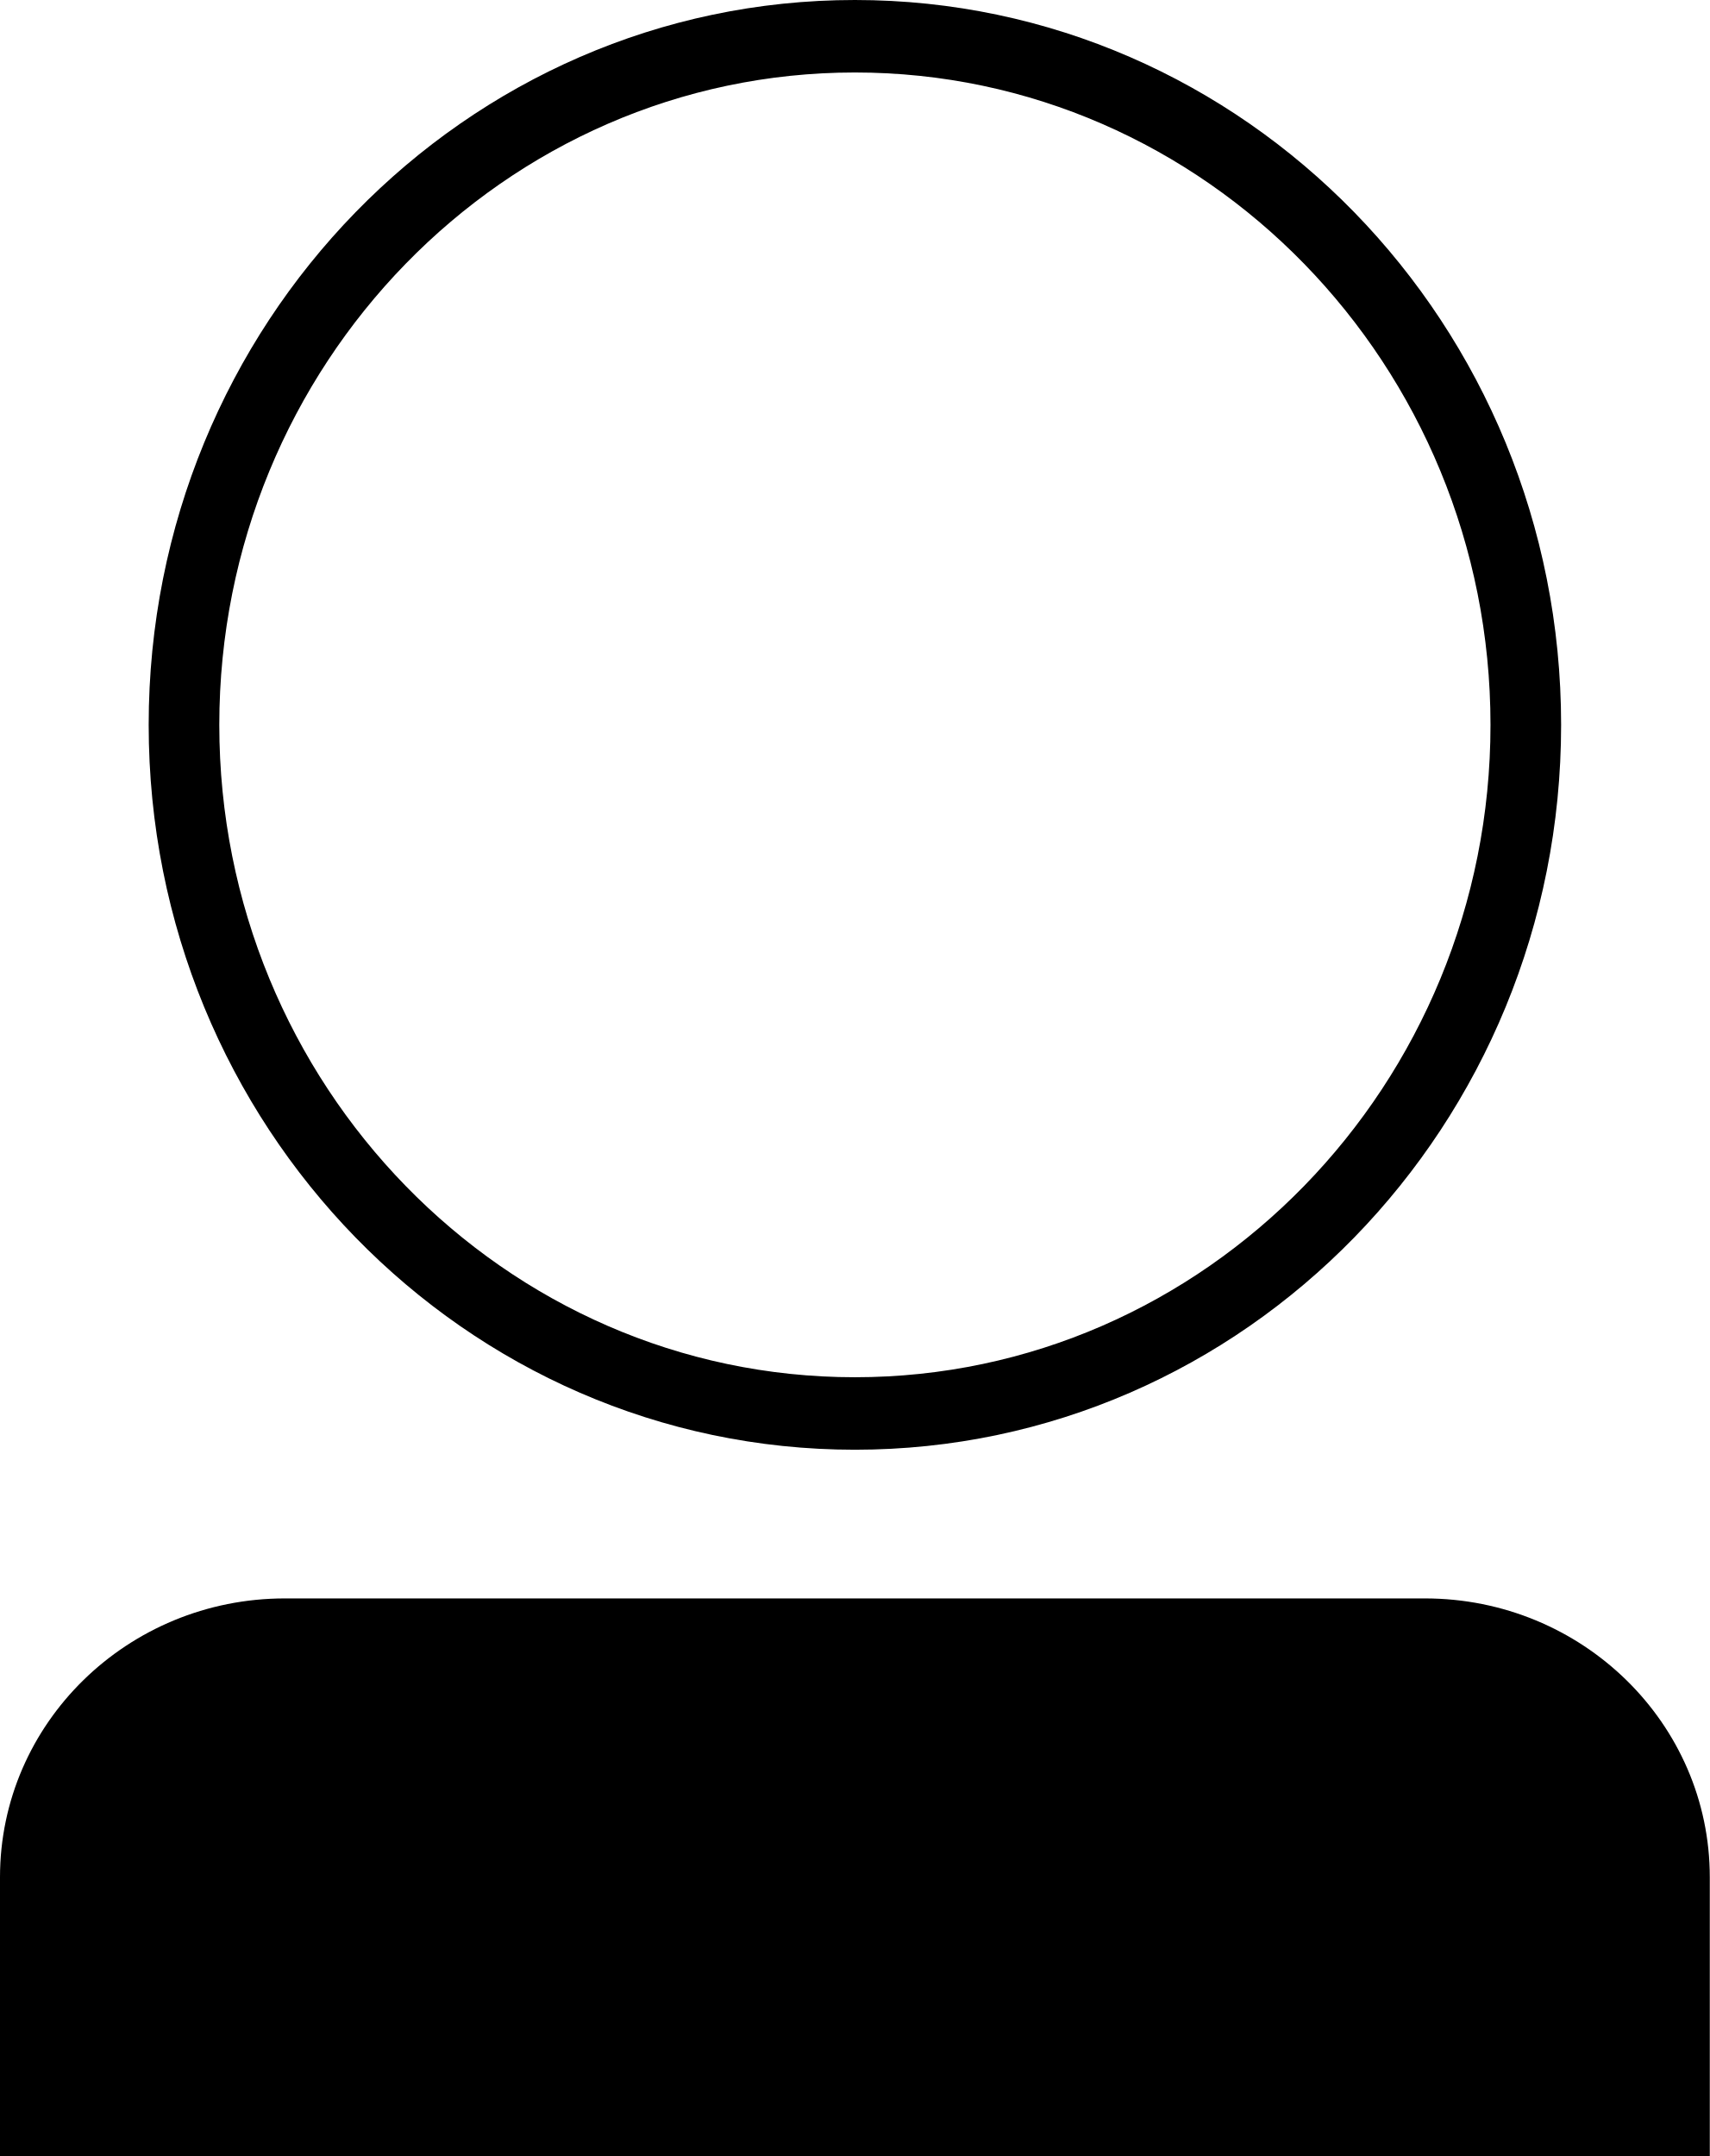
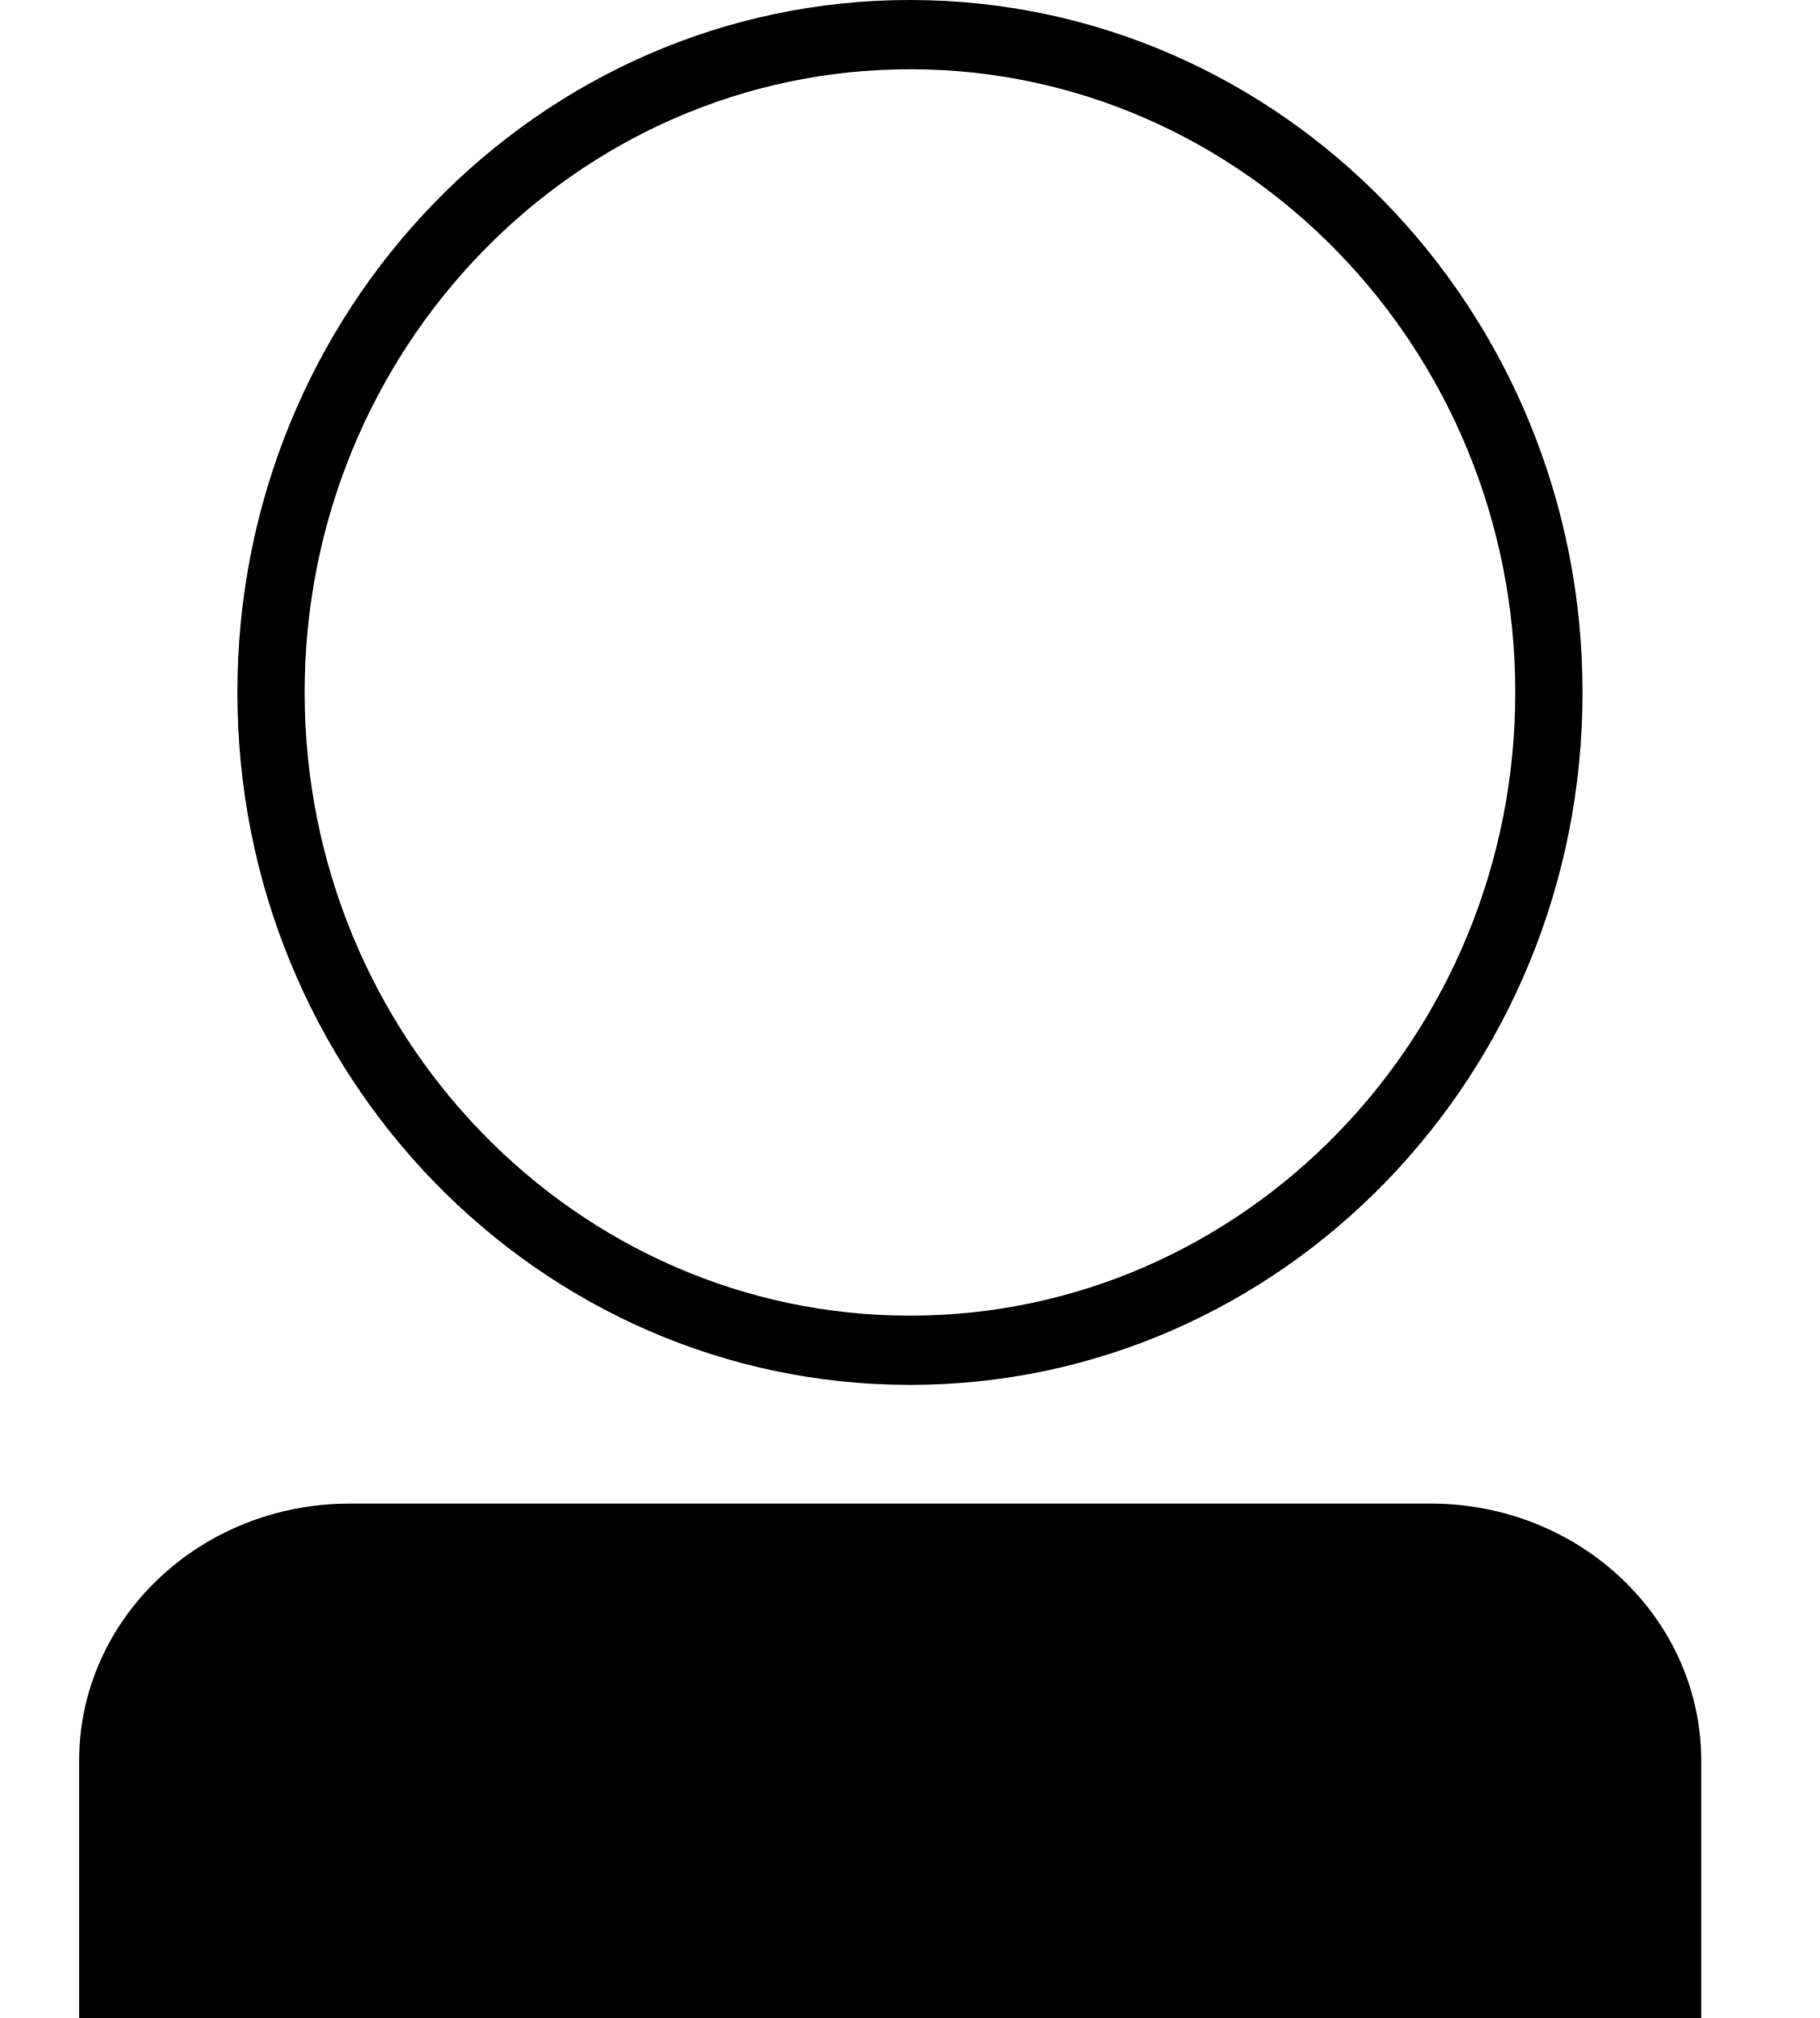
- <svg xmlns="http://www.w3.org/2000/svg" width="46px" height="58px" viewBox="0 0 46 58" version="1.1">
+ <svg xmlns="http://www.w3.org/2000/svg" width="46px" height="51px" viewBox="0 0 46 51" version="1.1">
  <defs />
  <g id="Icon_Manager" stroke="none" stroke-width="1" fill="none" fill-rule="evenodd">
-     <g fill="#000000" fill-rule="nonzero" id="Shape">
-       <path d="M23,39 C33.495,39 42,30.271 42,19.5 C42,8.729 33.495,0 23,0 C12.505,0 4,8.729 4,19.5 C4,30.271 12.505,39 23,39 Z M23,1.95 C32.429,1.95 40.1,9.823 40.1,19.5 C40.1,29.177 32.429,37.05 23,37.05 C13.571,37.05 5.9,29.177 5.9,19.5 C5.9,9.823 13.571,1.95 23,1.95 Z" />
-       <path d="M38.333,43 L7.667,43 C3.433,43 0,46.358 0,50.5 L0,58 L46,58 L46,50.5 C46,46.358 42.567,43 38.333,43 Z" />
+     <g transform="translate(2, 0)" fill="#000000" fill-rule="nonzero" id="Shape">
+       <path d="M21,35 C30.39,35 38,27.166 38,17.5 C38,7.834 30.39,0 21,0 C11.61,0 4,7.834 4,17.5 C4,27.166 11.61,35 21,35 Z M21,1.75 C29.437,1.75 36.3,8.815 36.3,17.5 C36.3,26.185 29.437,33.25 21,33.25 C12.563,33.25 5.7,26.185 5.7,17.5 C5.7,8.815 12.563,1.75 21,1.75 Z" />
+       <path d="M34.167,38 L6.833,38 C3.06,38 0,40.91 0,44.5 L0,51 L41,51 L41,44.5 C41,40.91 37.94,38 34.167,38 Z" />
    </g>
  </g>
</svg>
